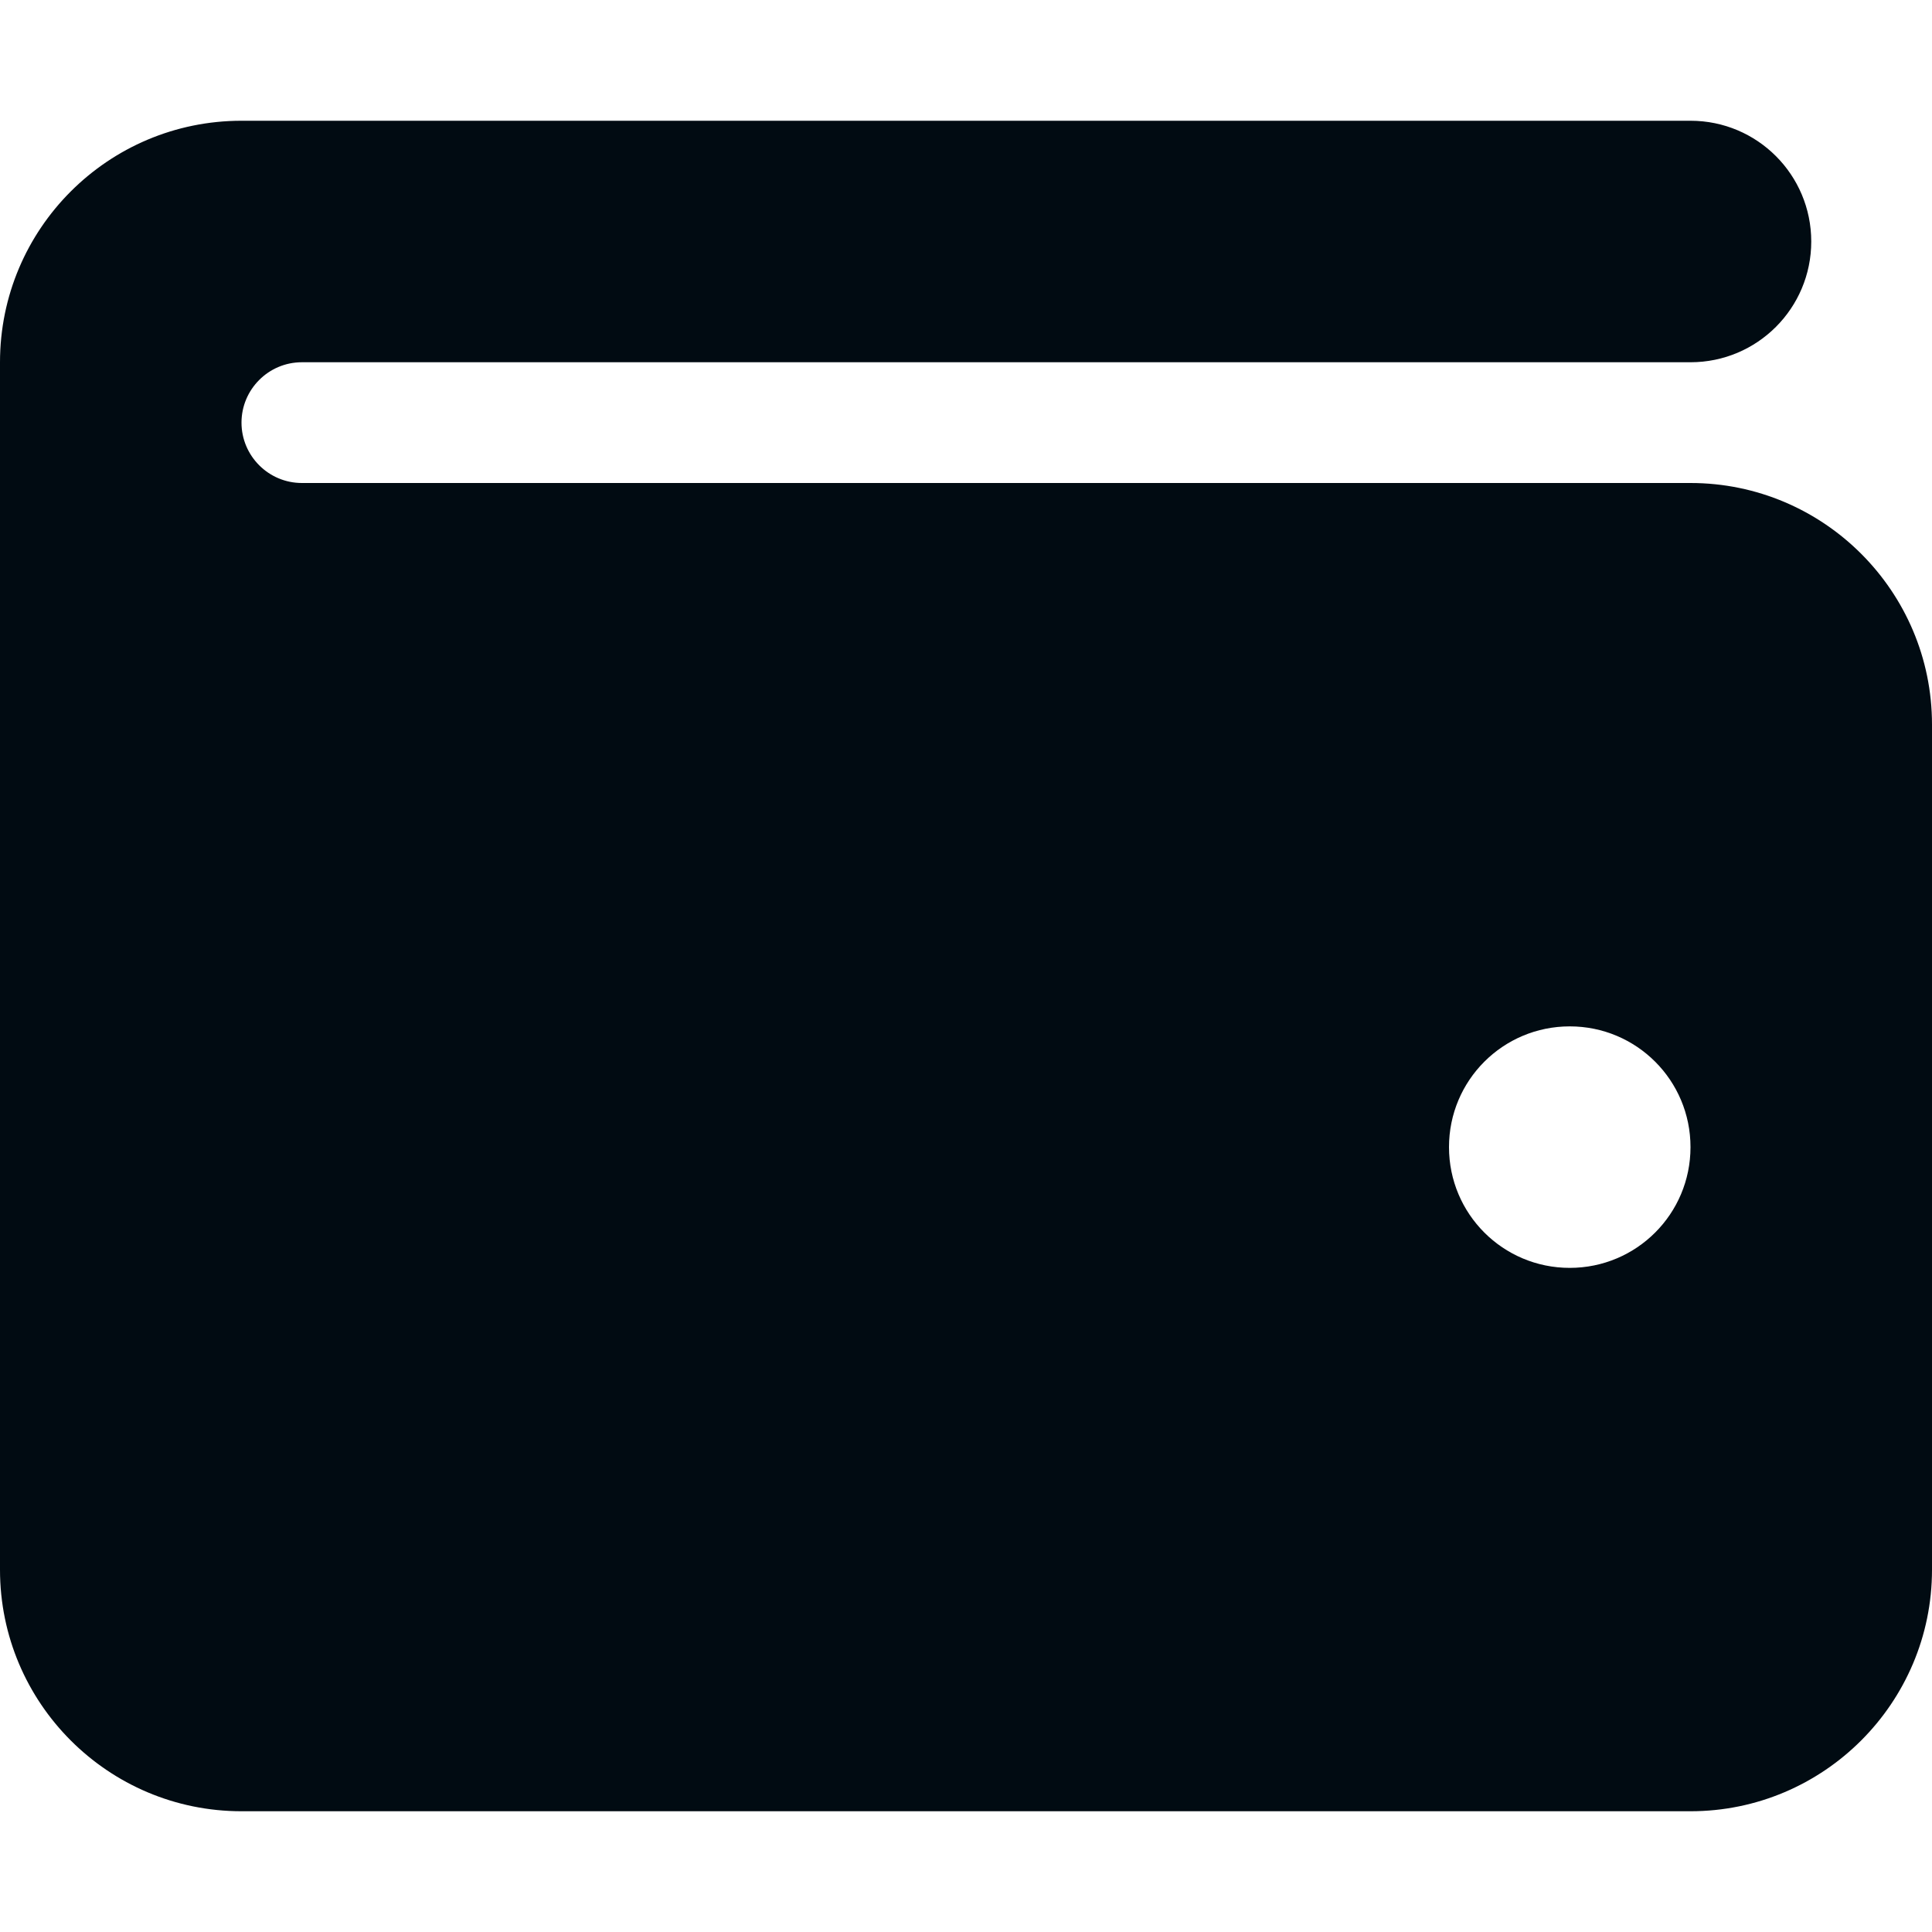
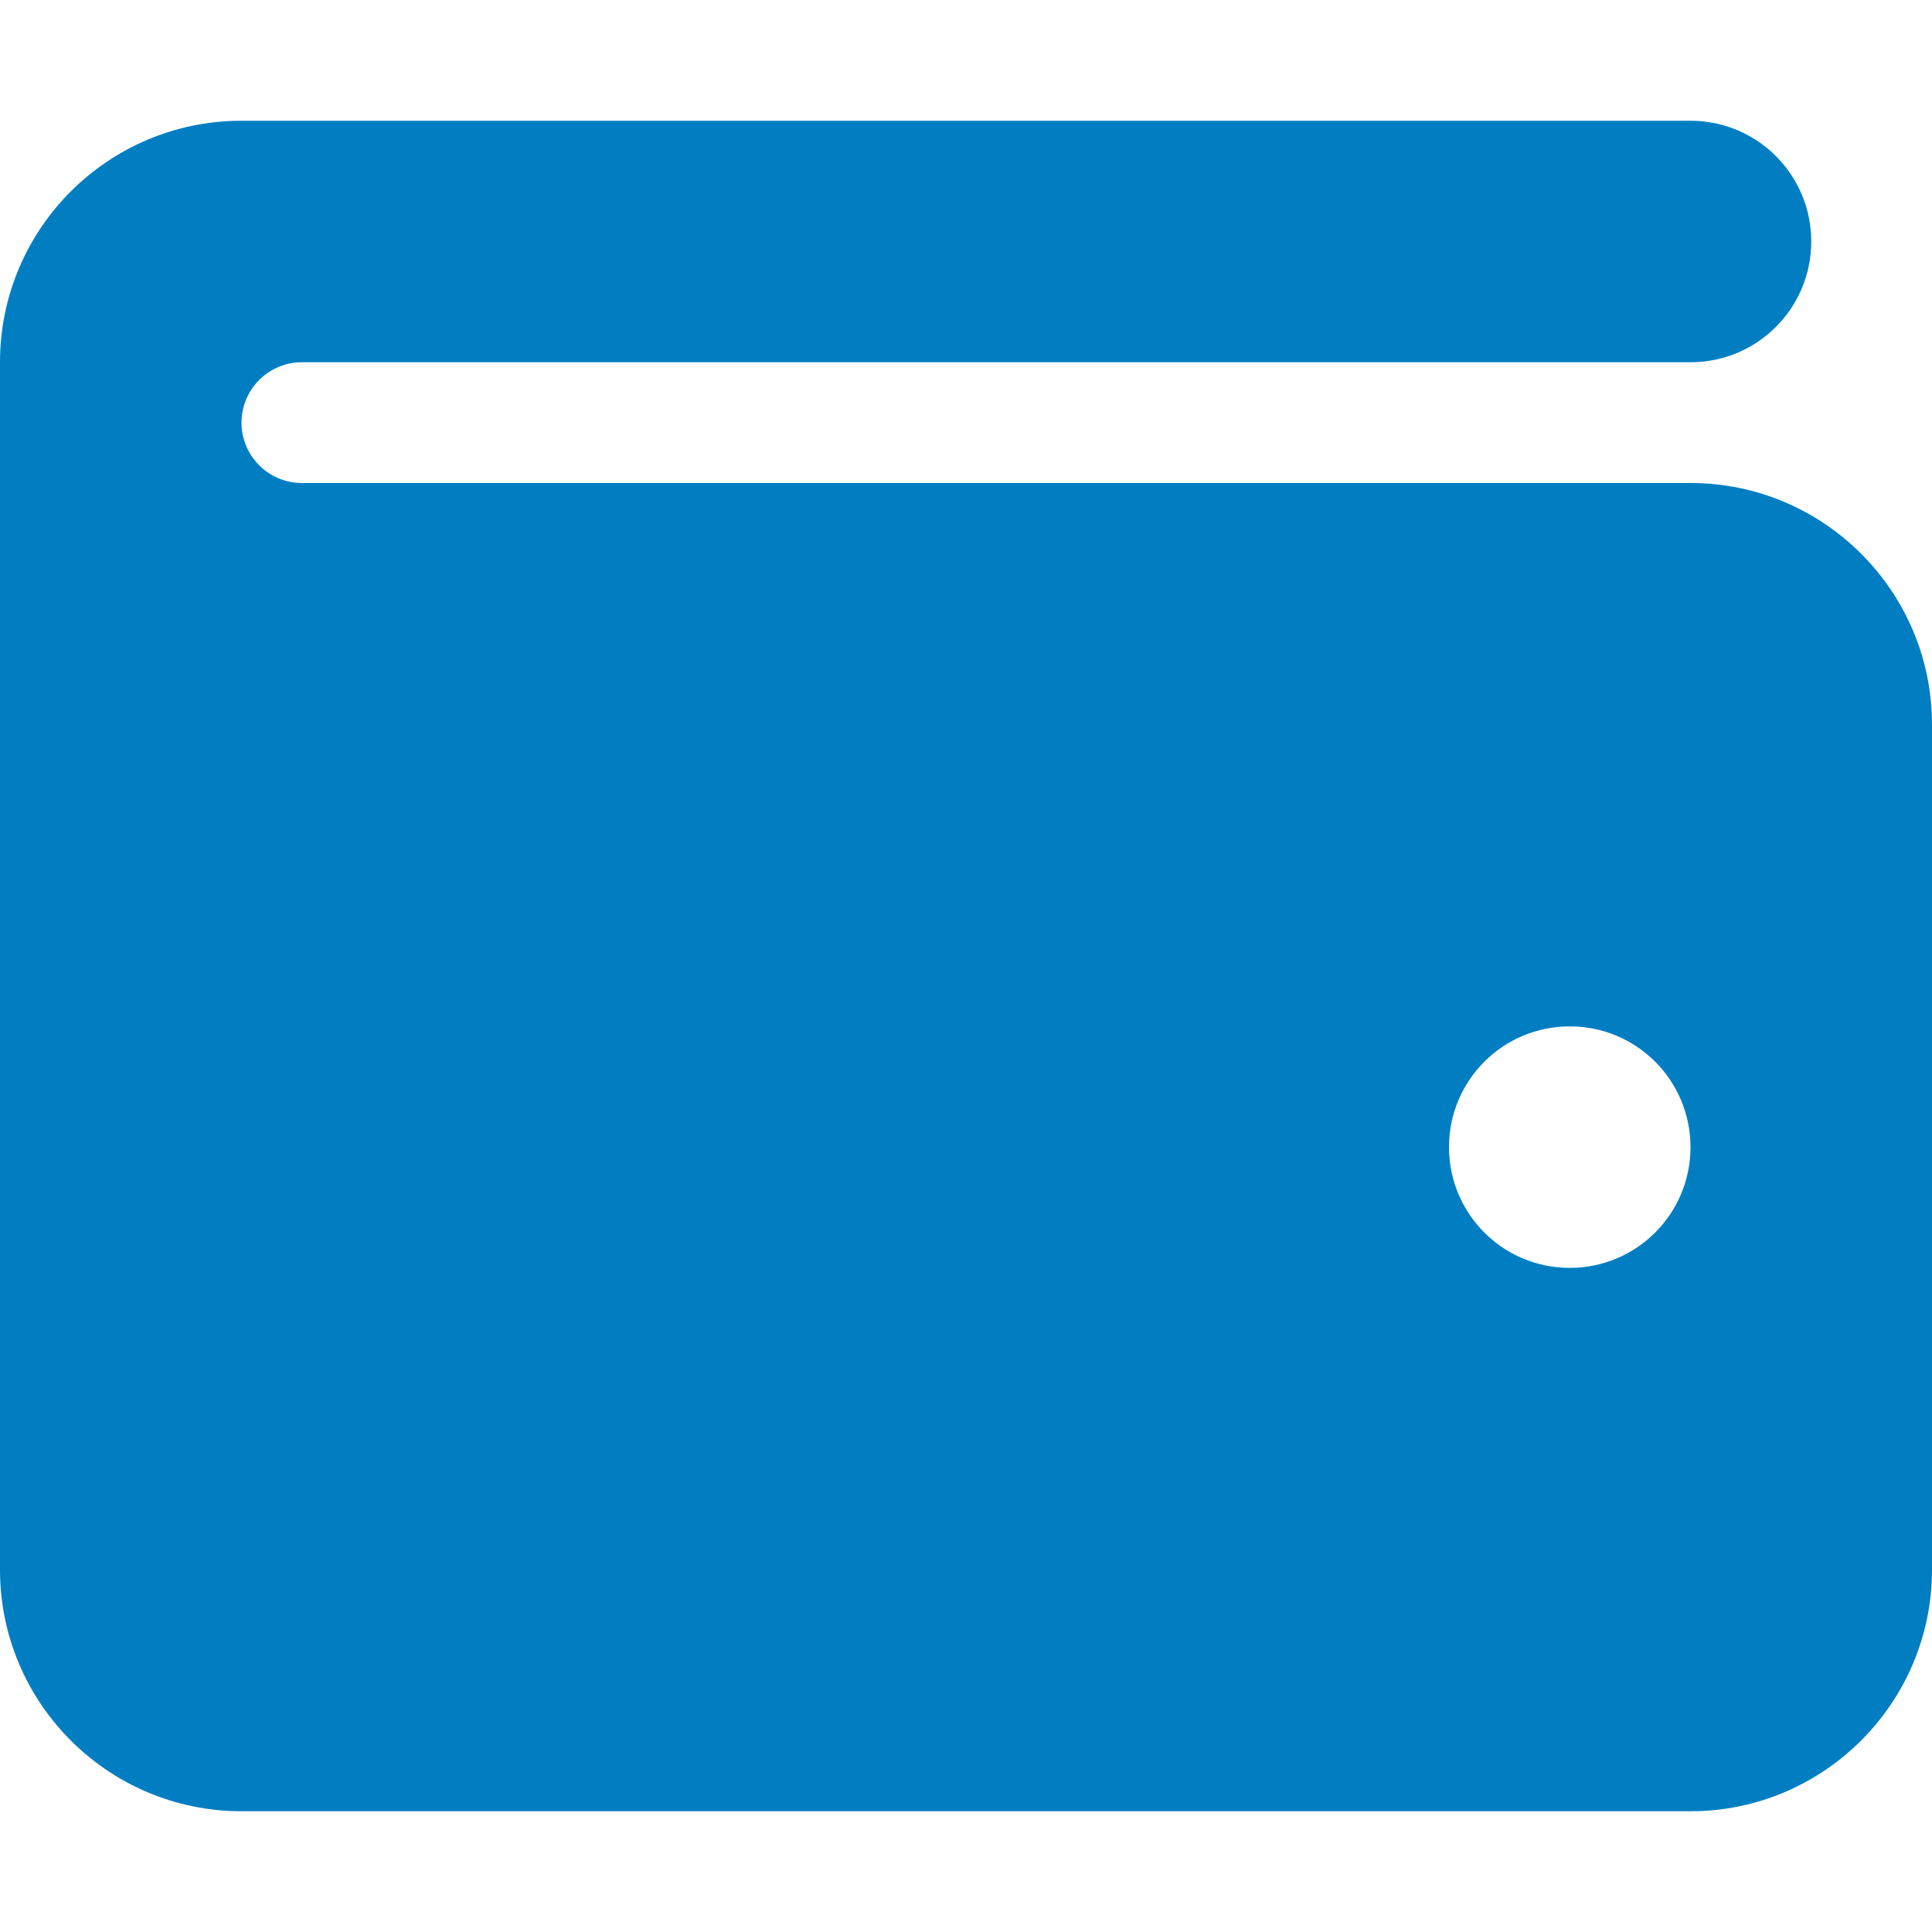
- <svg xmlns="http://www.w3.org/2000/svg" viewBox="0 0 512 512" fill="#010b12">
+ <svg xmlns="http://www.w3.org/2000/svg" viewBox="0 0 512 512" fill="#017ec2">
  <path d="M448 32C465.7 32 480 46.33 480 64C480 81.67 465.7 96 448 96H80C71.16 96 64 103.2 64 112C64 120.8 71.16 128 80 128H448C483.3 128 512 156.7 512 192V416C512 451.3 483.3 480 448 480H64C28.65 480 0 451.3 0 416V96C0 60.65 28.65 32 64 32H448zM416 336C433.7 336 448 321.7 448 304C448 286.3 433.7 272 416 272C398.3 272 384 286.3 384 304C384 321.7 398.3 336 416 336z" />
</svg>
